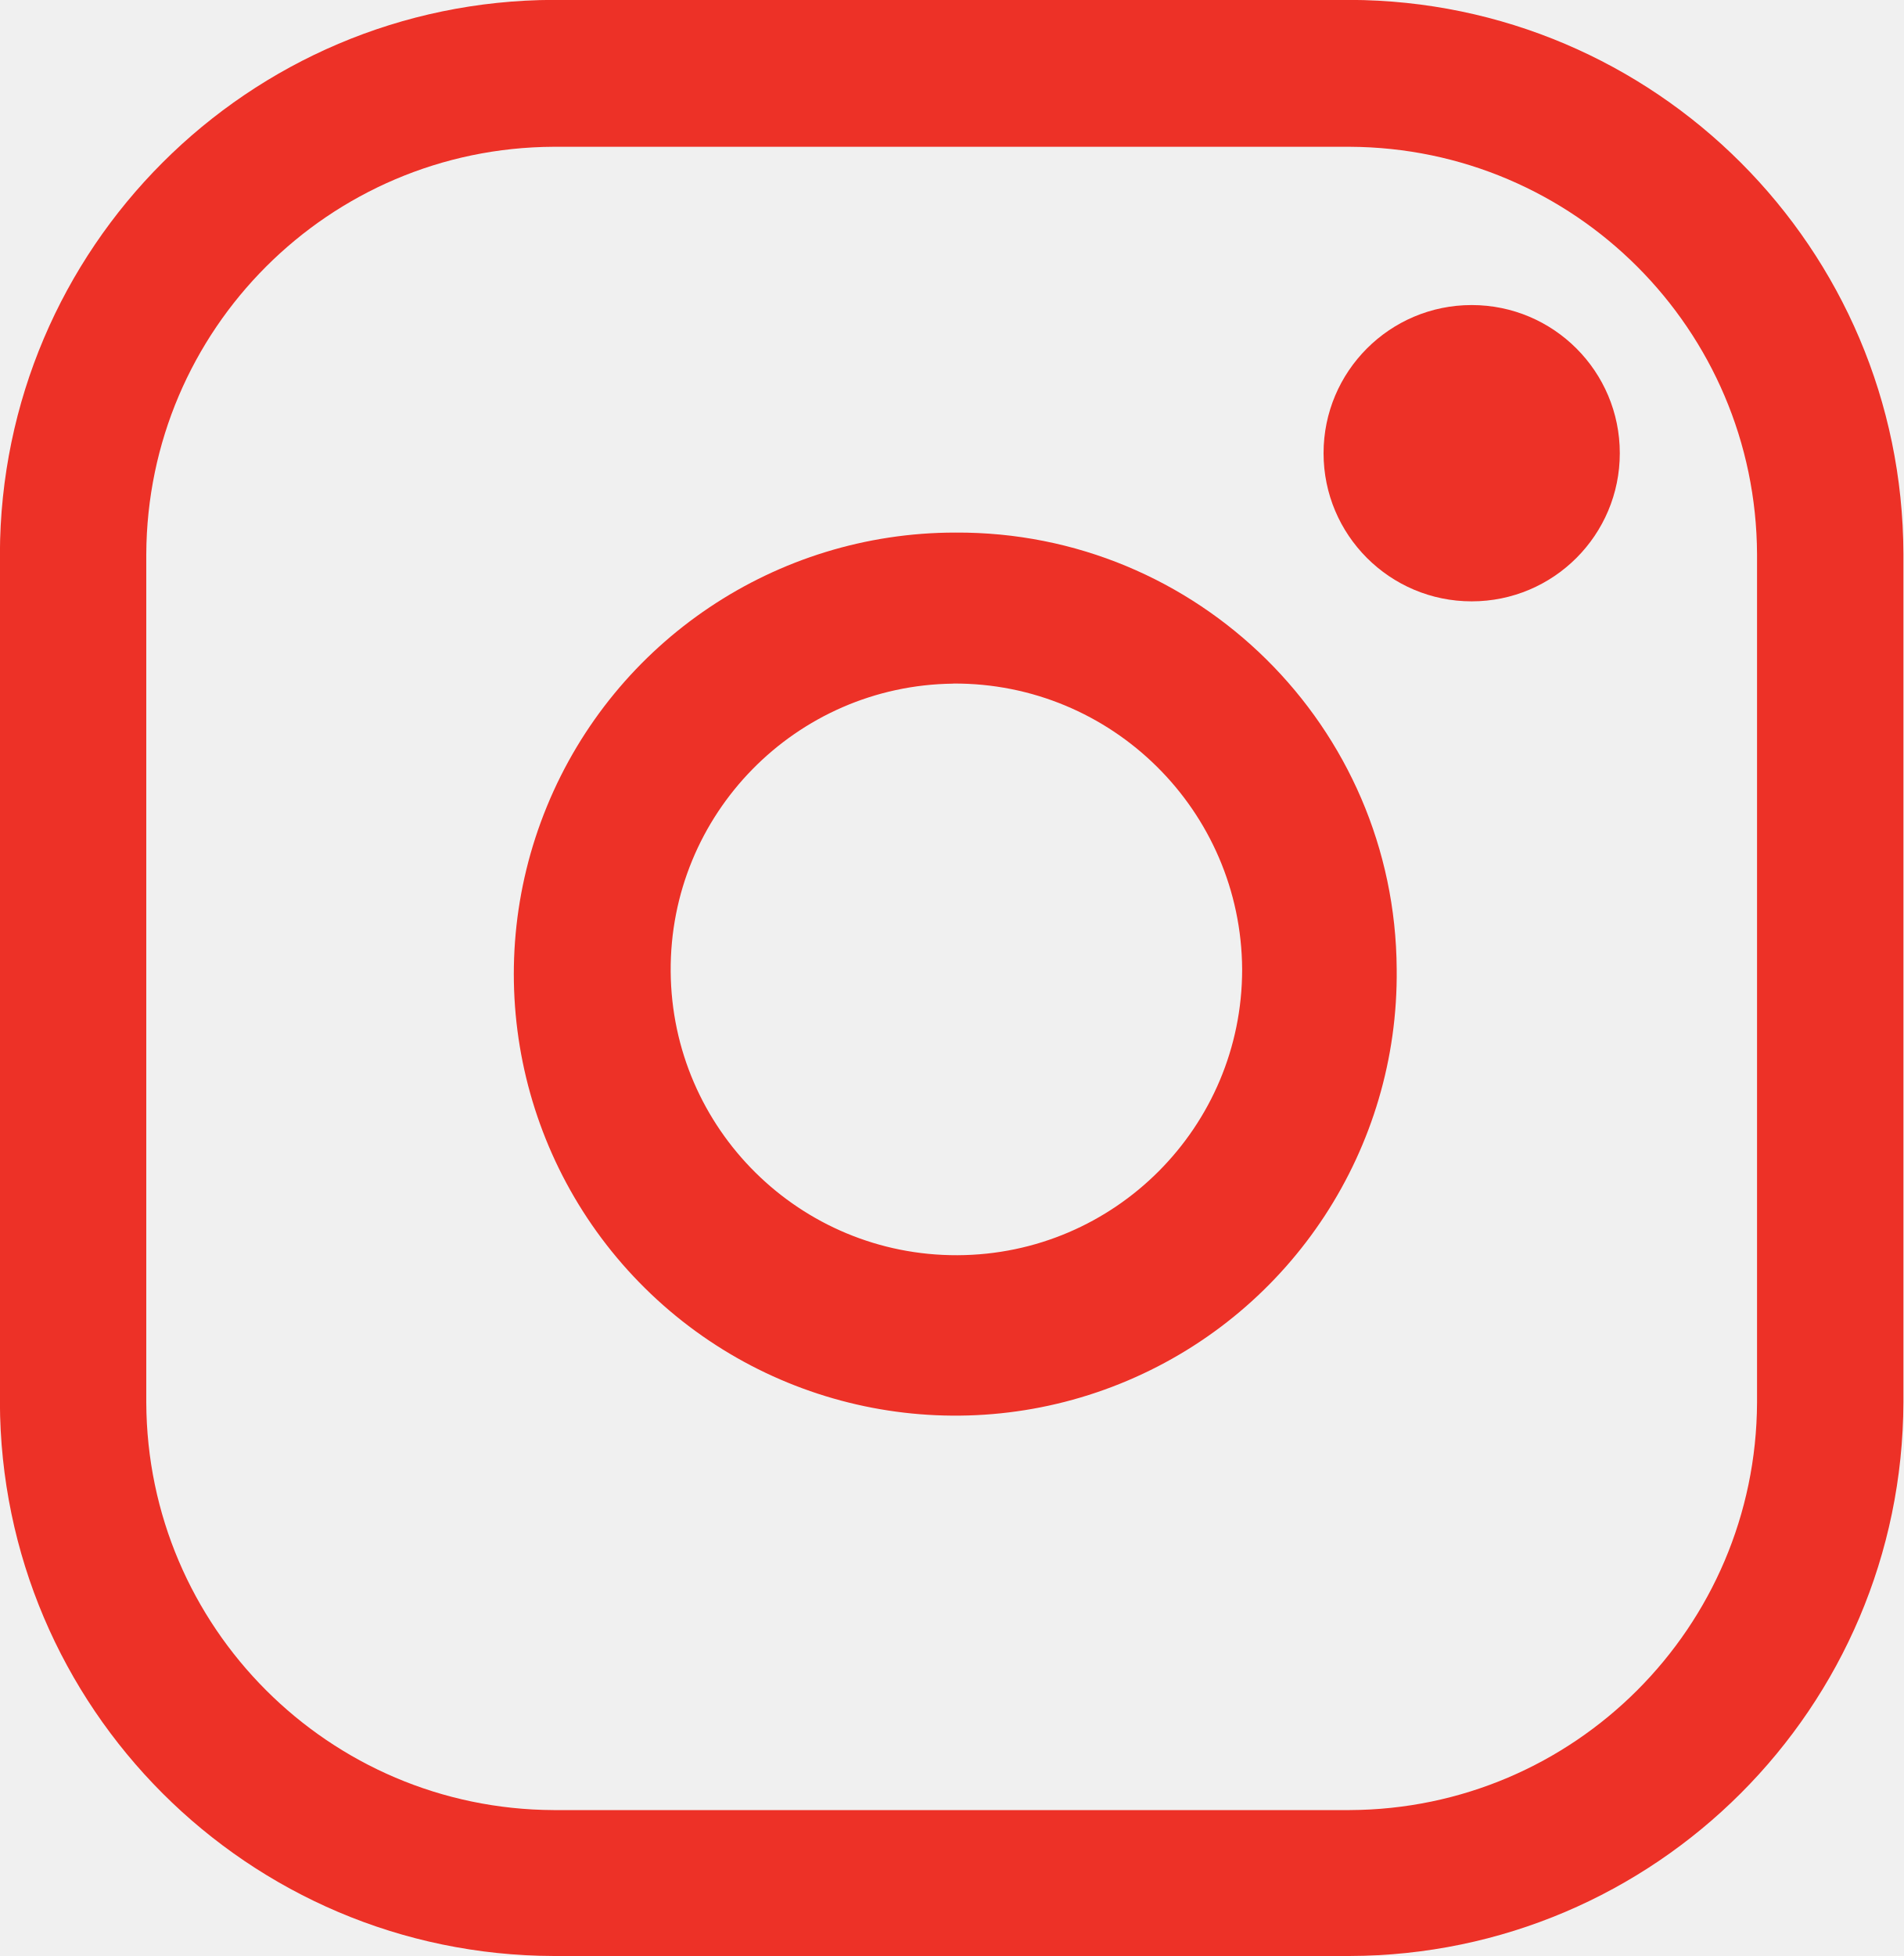
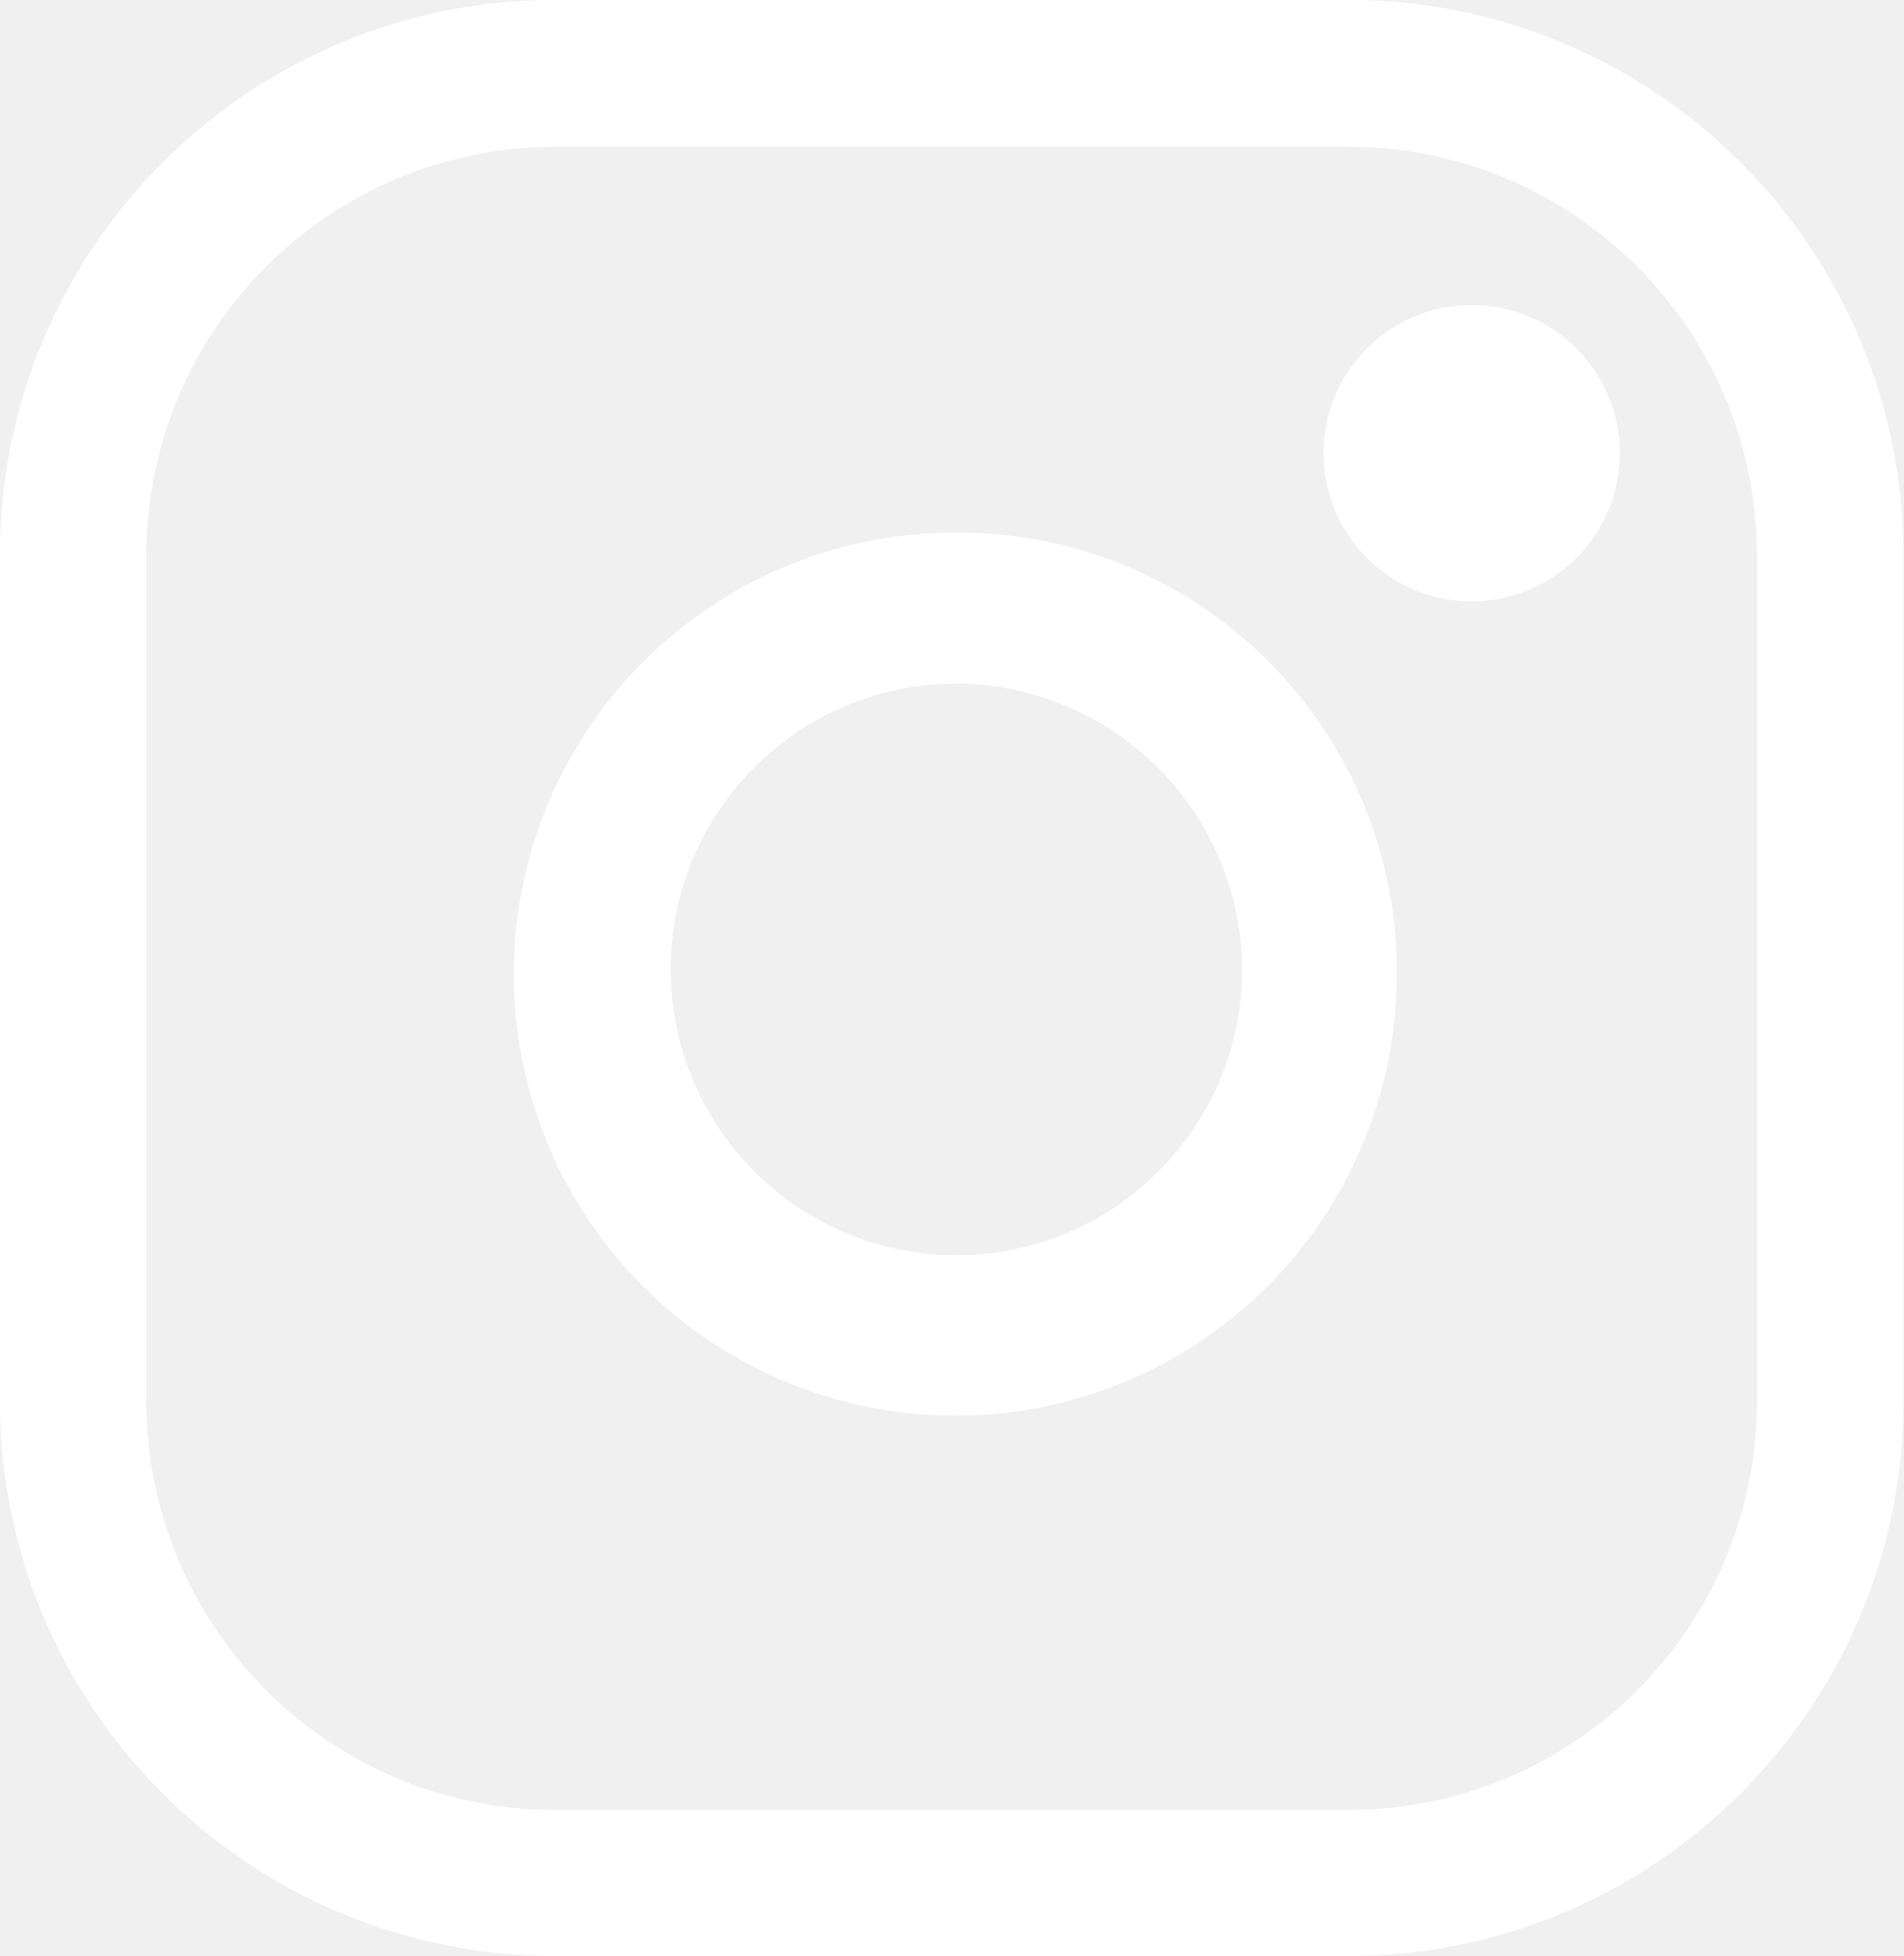
<svg xmlns="http://www.w3.org/2000/svg" width="19.572" height="20.108" viewBox="0 0 19.572 20.108">
  <g id="instagram" transform="translate(0 0)">
-     <path id="Path_409" data-name="Path 409" d="M1478.4,1601.762h-8.184a5.71,5.71,0,0,1-5.694-5.694v-8.721a5.71,5.71,0,0,1,5.694-5.694h8.184a5.71,5.71,0,0,1,5.694,5.694v8.721A5.71,5.71,0,0,1,1478.4,1601.762Zm0-1.5a4.206,4.206,0,0,0,4.189-4.189v-8.721a4.206,4.206,0,0,0-4.189-4.189h-8.184a4.206,4.206,0,0,0-4.189,4.189v8.721a4.206,4.206,0,0,0,4.189,4.189Z" transform="translate(-1464.523 -1581.654)" fill="#ed3127" />
-     <path id="Path_410" data-name="Path 410" d="M1491.406,1604.592a4.539,4.539,0,1,1-4.539-4.487A4.513,4.513,0,0,1,1491.406,1604.592Zm-4.561-2.934a2.938,2.938,0,1,0,2.972,2.938A2.955,2.955,0,0,0,1486.846,1601.657Z" transform="translate(-1477.045 -1594.63)" fill="#ed3127" />
-     <ellipse id="Ellipse_32" data-name="Ellipse 32" cx="1.523" cy="1.523" rx="1.523" ry="1.523" transform="translate(13.609 3.136)" fill="#ed3127" />
+     <path id="Path_409" data-name="Path 409" d="M1478.4,1601.762h-8.184a5.71,5.71,0,0,1-5.694-5.694v-8.721a5.71,5.71,0,0,1,5.694-5.694h8.184a5.71,5.71,0,0,1,5.694,5.694v8.721A5.71,5.71,0,0,1,1478.4,1601.762Zm0-1.5a4.206,4.206,0,0,0,4.189-4.189v-8.721a4.206,4.206,0,0,0-4.189-4.189h-8.184a4.206,4.206,0,0,0-4.189,4.189v8.721a4.206,4.206,0,0,0,4.189,4.189Z" transform="translate(-1464.523 -1581.654)" fill="#fff" />
+     <path id="Path_410" data-name="Path 410" d="M1491.406,1604.592a4.539,4.539,0,1,1-4.539-4.487A4.513,4.513,0,0,1,1491.406,1604.592Zm-4.561-2.934a2.938,2.938,0,1,0,2.972,2.938A2.955,2.955,0,0,0,1486.846,1601.657Z" transform="translate(-1477.045 -1594.63)" fill="#fff" />
+     <ellipse id="Ellipse_32" data-name="Ellipse 32" cx="1.523" cy="1.523" rx="1.523" ry="1.523" transform="translate(13.609 3.136)" fill="#fff" />
  </g>
</svg>
